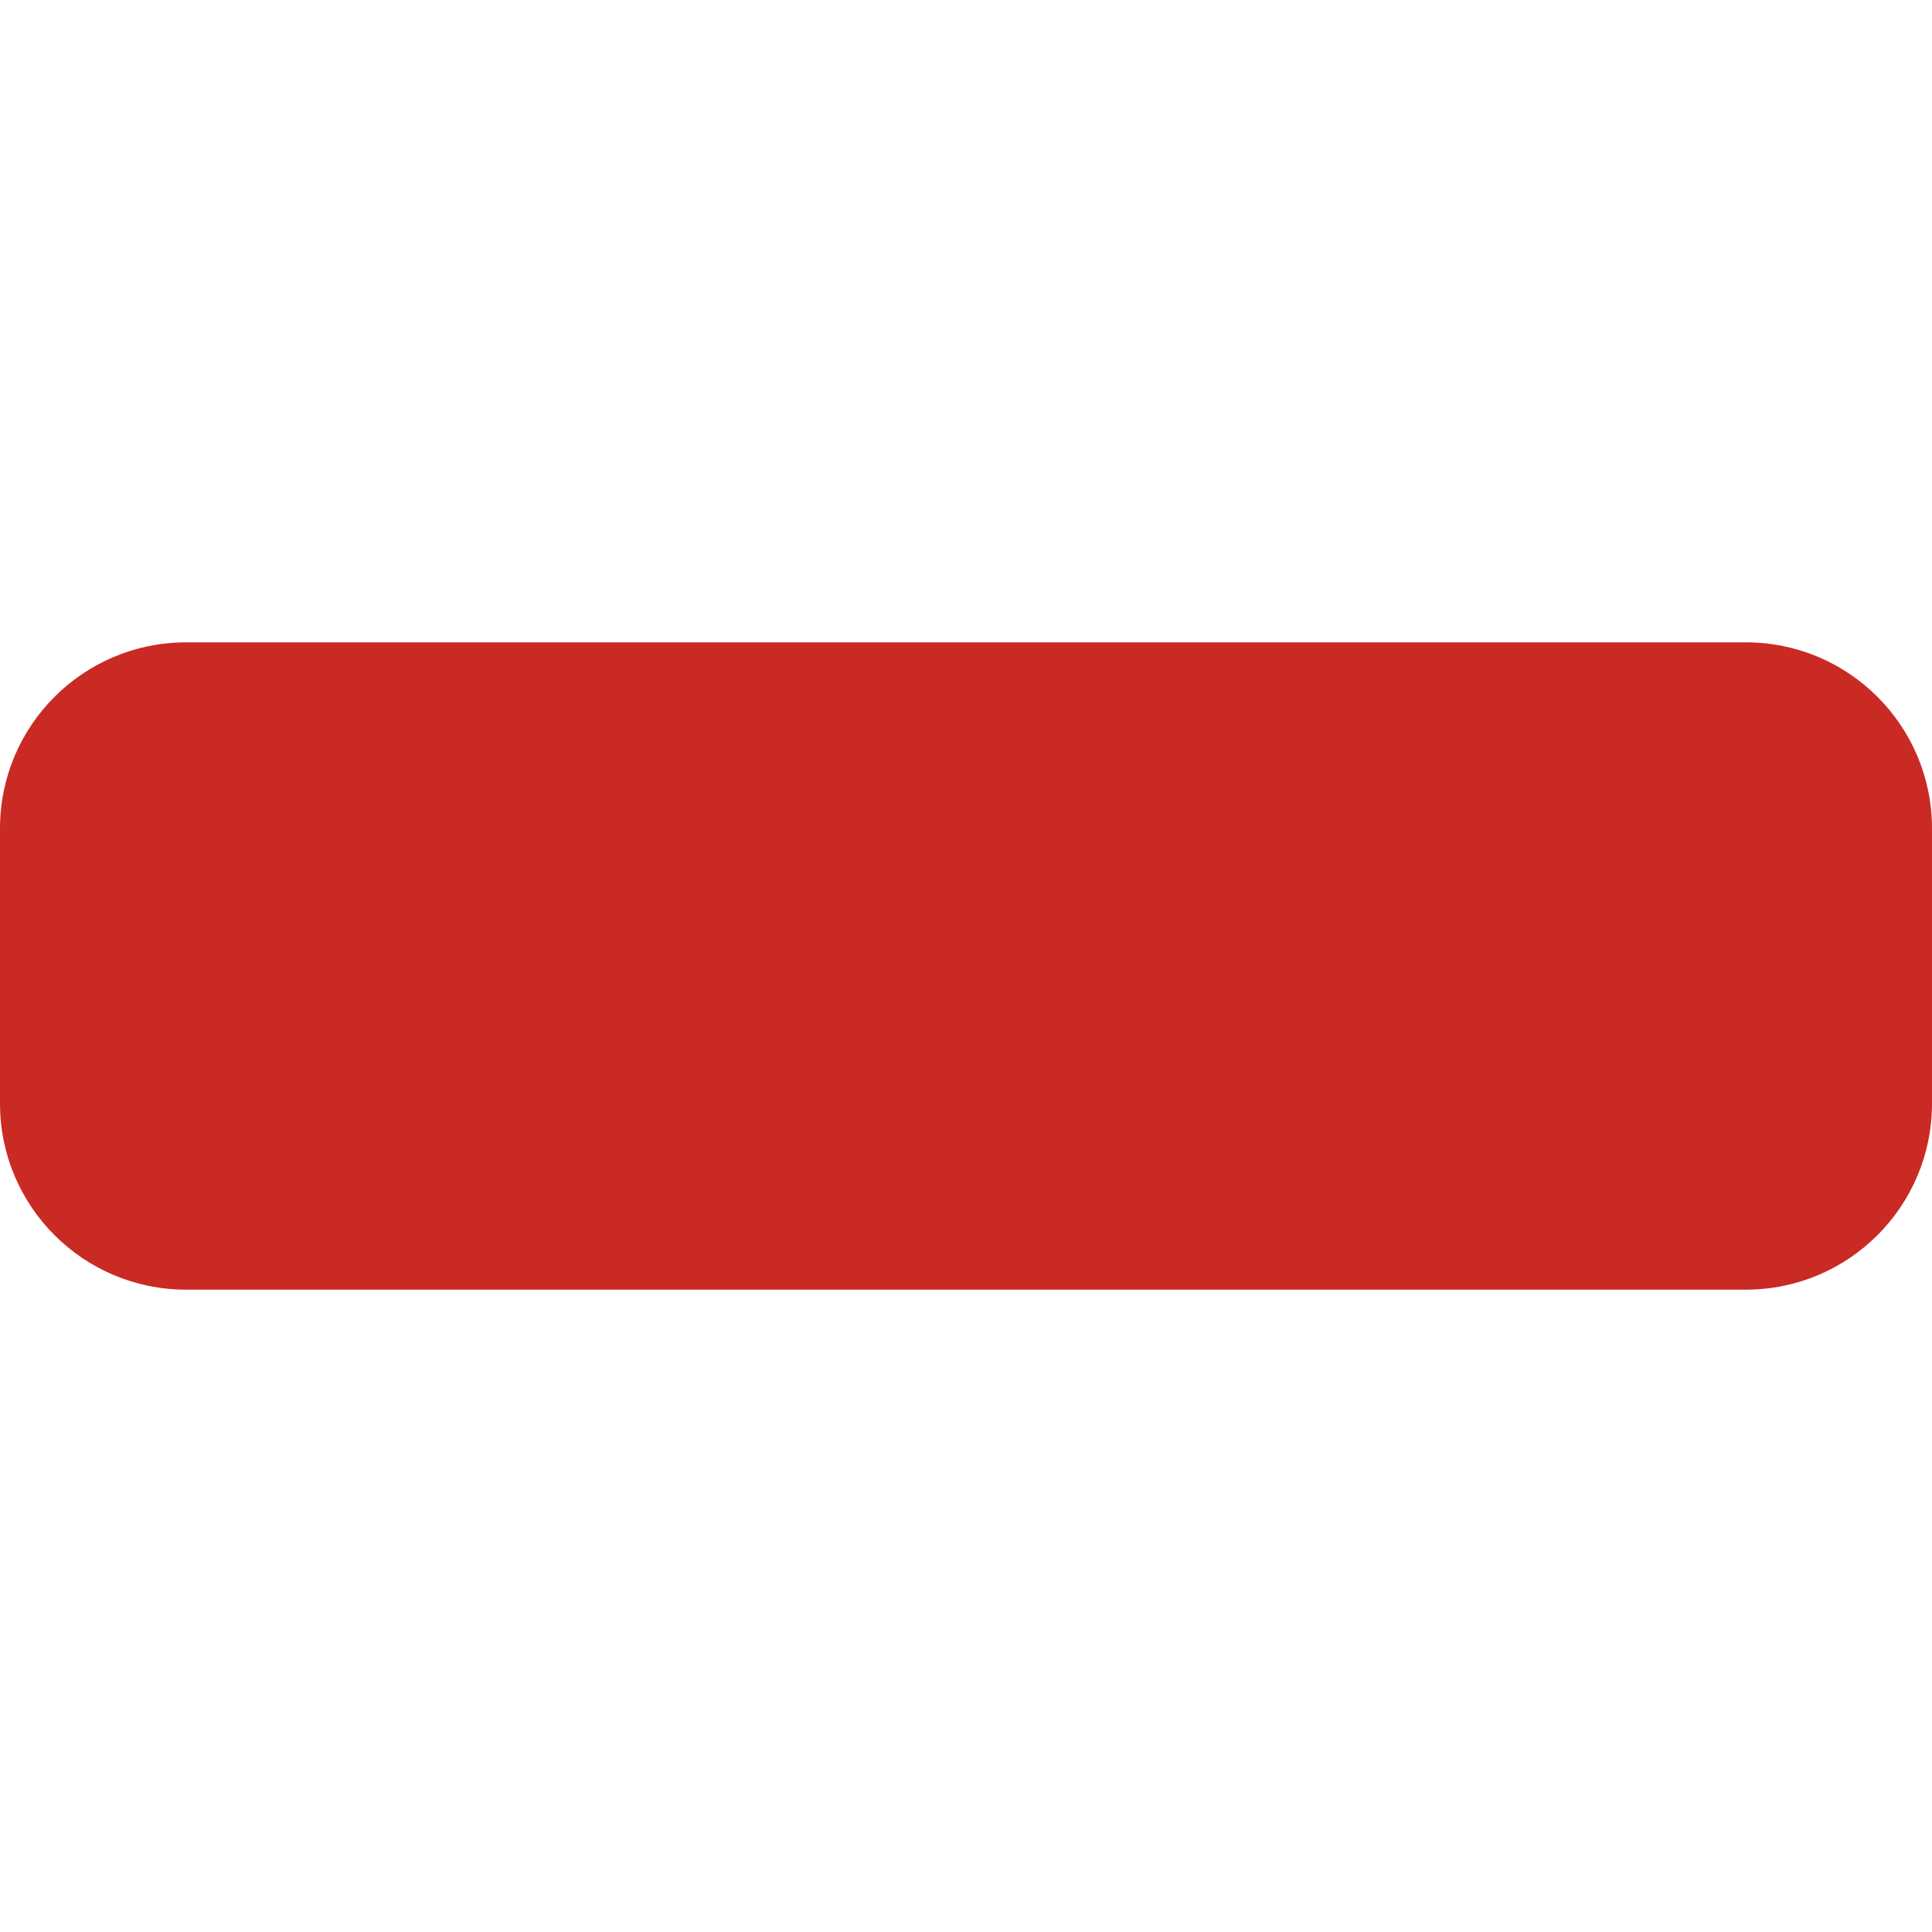
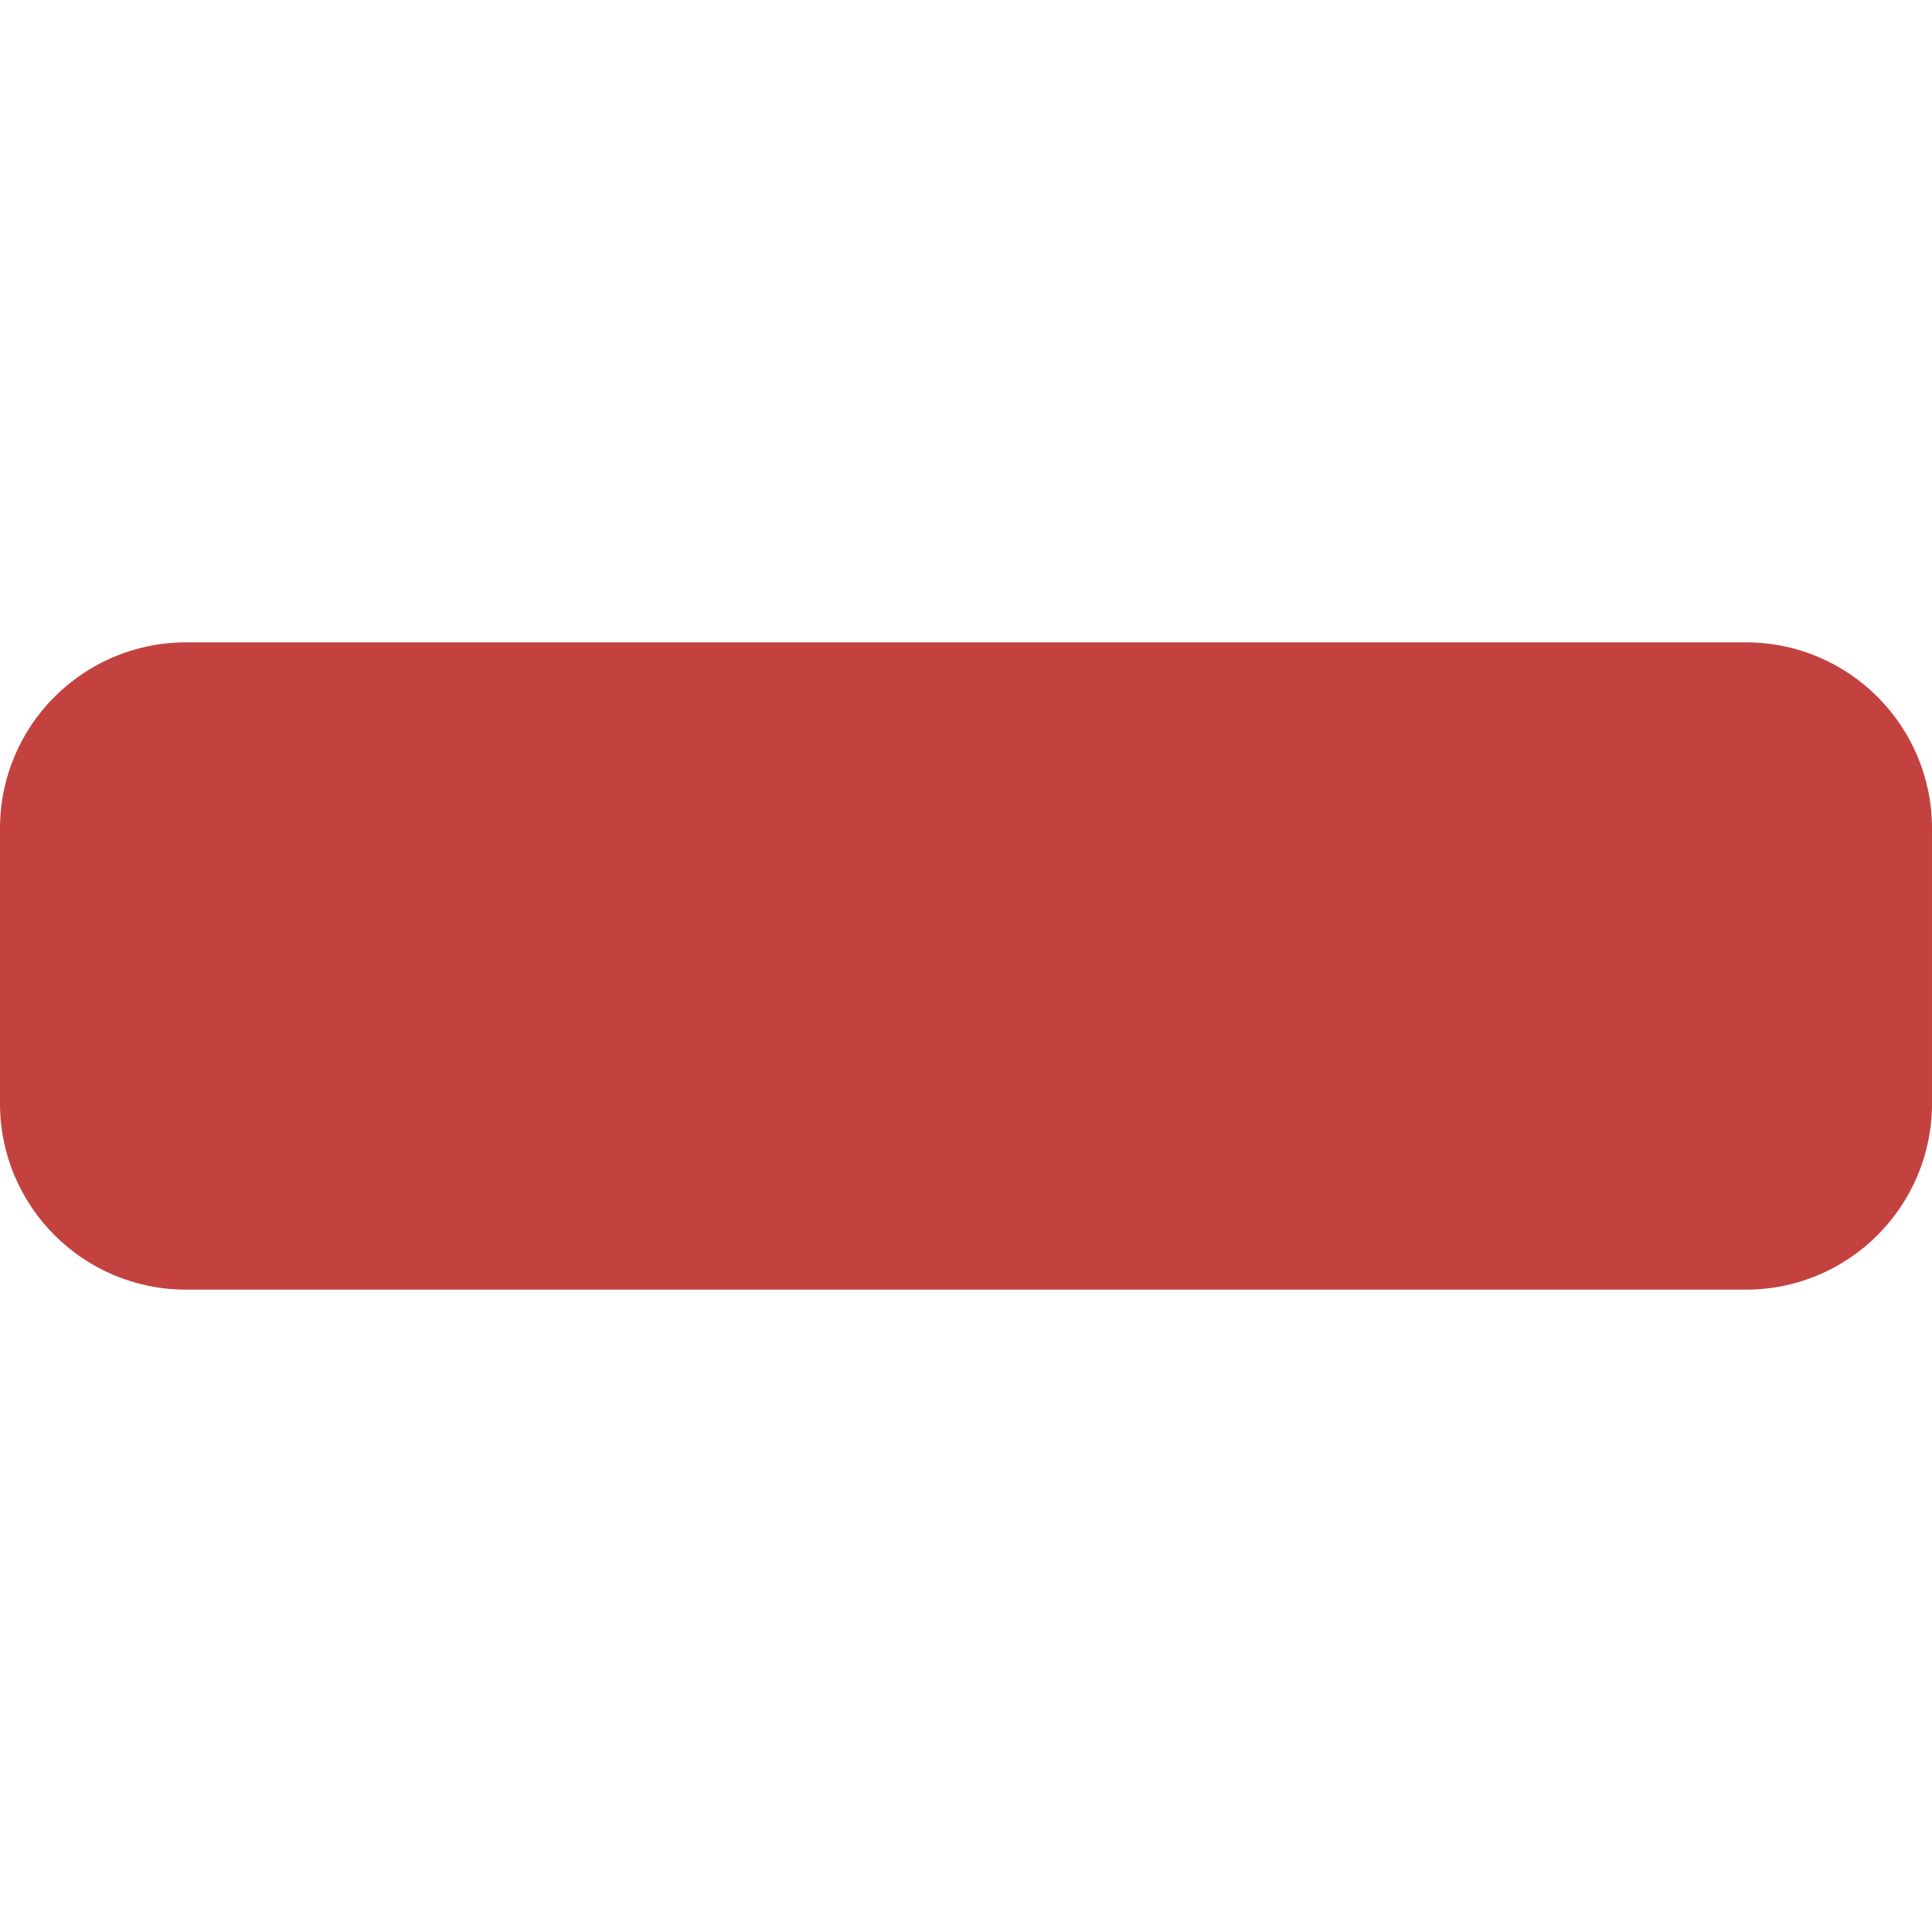
<svg xmlns="http://www.w3.org/2000/svg" version="1.1" x="0px" y="0px" viewBox="0 0 4000 4000" style="enable-background:new 0 0 4000 4000;" xml:space="preserve">
  <style type="text/css">
	.st0{display:none;}
	.st1{display:inline;fill:#E7ECED;}
- 	.st2{display:inline;fill:#ca2a24;}
- 	.st3{display:inline;fill:#758a95;}
- 	.st4{display:inline;fill:#334147;}
+ 	.st2{display:inline;fill:#c3423f;}
+ 	.st3{display:inline;fill:#424c55;}
+ 	.st4{display:inline;fill:#0fa3b1;}
	.st5{display:inline;fill:#366DB6;}
	.st6{display:inline;fill:#F6F6F6;}
	.st7{display:inline;}
- 	.st8{fill:#ca2a24;}
+ 	.st8{fill:#c3423f;}
</style>
  <g id="Main" class="st0">
    <path class="st1" d="M1772.9,2255.66l-158.15,158.14l158.15,158.14c26.96,26.97,26.96,70.55,0,97.51   c-13.46,13.45-31.11,20.2-48.76,20.2c-17.66,0-35.32-6.75-48.76-20.2l-206.9-206.9c-26.97-26.96-26.97-70.55,0-97.51l206.9-206.9   c26.9-26.97,70.62-26.97,97.52,0C1799.86,2185.11,1799.86,2228.69,1772.9,2255.66z" />
    <path class="st1" d="M2135.23,2156.84l-137.93,482.75c-8.62,30.34-36.2,50.06-66.27,50.06c-6.28,0-12.62-0.89-18.97-2.61   c-36.62-10.49-57.86-48.69-47.38-85.24l137.93-482.76c10.48-36.62,48.61-57.59,85.24-47.45   C2124.46,2082.08,2145.71,2120.28,2135.23,2156.84z" />
    <path class="st1" d="M2531.51,2462.55l-206.9,206.9c-13.44,13.45-31.1,20.2-48.75,20.2c-17.66,0-35.32-6.75-48.76-20.2   c-26.97-26.97-26.97-70.55,0-97.51l158.14-158.14l-158.14-158.14c-26.97-26.97-26.97-70.56,0-97.52c26.9-26.97,70.61-26.97,97.51,0   l206.9,206.9C2558.48,2392.01,2558.48,2435.59,2531.51,2462.55z" />
    <path class="st1" d="M3152.2,2206.89c-70.9,0-135.45-45.17-155.45-113.17c-20.9-70.97-49.1-112.62-83.86-176.42   c-34-62.41-20.76-140.14,29.52-190.41l111.93-111.93l-255.59-255.58l-111.93,111.93c-50.27,50.27-128,63.51-190.41,29.51   c-63.8-34.76-105.45-62.97-176.41-83.86c-67.93-19.93-113.11-84.48-113.11-155.38v-158.14H1793.1v158.14   c0,70.9-45.17,135.44-113.17,155.44c-70.97,20.9-112.62,49.11-176.42,83.86c-62.41,34-140.14,20.76-190.41-29.51l-111.93-111.93   l-255.59,255.58l111.93,111.93c50.28,50.28,63.52,128,29.52,190.42c-34.76,63.79-62.97,105.44-83.86,176.41   c-19.93,67.93-84.48,113.1-155.38,113.1H689.65v413.8H847.8c70.89,0,135.44,45.17,155.44,113.17   c20.9,70.97,49.1,112.62,83.86,176.41c34,62.42,20.76,140.14-29.52,190.42l-111.93,111.93l255.59,255.58l111.93-111.93   c50.27-50.27,128-63.51,190.41-29.51c63.8,34.76,105.45,62.97,176.42,83.86c67.93,19.93,113.1,84.48,113.1,155.38v158.14h413.79   v-158.14c0-70.9,45.18-135.45,113.18-155.45c70.96-20.89,112.61-49.1,176.41-83.86c62.41-34,140.14-20.75,190.41,29.52   l111.93,111.93l255.59-255.59l-111.93-111.92c-50.27-50.28-63.52-128-29.52-190.42c34.76-63.8,62.97-105.44,83.86-176.41   c19.93-67.93,84.49-113.1,155.38-113.1h158.14v-413.8H3152.2z M2000,3172.41c-418.98,0-758.62-339.64-758.62-758.61   c0-418.98,339.64-758.62,758.62-758.62c418.97,0,758.61,339.64,758.61,758.62C2758.61,2832.77,2418.97,3172.41,2000,3172.41z" />
    <path class="st2" d="M3999.99,653.61v173.98H0v2931.02C0,3891.93,108.07,4000,241.38,4000h3517.23   c133.31,0,241.38-108.07,241.39-241.39V655.17C4000,654.65,4000,654.13,3999.99,653.61z M3310.34,2620.69H3152.2   c-70.89,0-135.45,45.17-155.38,113.1c-20.89,70.97-49.1,112.61-83.86,176.41c-34,62.42-20.75,140.14,29.52,190.42l111.93,111.92   l-255.59,255.59l-111.93-111.93c-50.27-50.27-128-63.52-190.41-29.52c-63.8,34.76-105.45,62.97-176.41,83.86   c-68,20-113.18,84.55-113.18,155.45v158.14H1793.1v-158.14c0-70.9-45.17-135.45-113.1-155.38   c-70.97-20.89-112.62-49.1-176.42-83.86c-62.41-34-140.14-20.76-190.41,29.51l-111.93,111.93l-255.59-255.58l111.93-111.93   c50.28-50.28,63.52-128,29.52-190.42c-34.76-63.79-62.96-105.44-83.86-176.41c-20-68-84.55-113.17-155.44-113.17H689.65v-413.8   h158.14c70.9,0,135.45-45.17,155.38-113.1c20.89-70.97,49.1-112.62,83.86-176.41c34-62.42,20.76-140.14-29.52-190.42   l-111.93-111.93l255.59-255.58l111.93,111.93c50.27,50.27,128,63.51,190.41,29.51c63.8-34.75,105.45-62.96,176.42-83.86   c68-20,113.17-84.54,113.17-155.44v-158.14h413.79v158.14c0,70.9,45.18,135.45,113.11,155.38c70.96,20.89,112.61,49.1,176.41,83.86   c62.41,34,140.14,20.76,190.41-29.51l111.93-111.93l255.59,255.58l-111.93,111.93c-50.28,50.27-63.52,128-29.52,190.41   c34.76,63.8,62.96,105.45,83.86,176.42c20,68,84.55,113.17,155.45,113.17h158.14V2620.69z" />
    <path class="st3" d="M3758.62,0H241.38C108.07,0,0,108.07,0,241.39v586.2h3999.99v-586.2C3999.99,108.07,3891.92,0,3758.62,0z    M551.72,551.72H275.86V275.86h275.86V551.72z M1103.44,551.72H827.58V275.86h275.86V551.72z M1655.17,551.72h-275.86V275.86   h275.86V551.72z" />
    <rect x="275.86" y="275.86" class="st4" width="275.86" height="275.86" />
    <rect x="827.58" y="275.86" class="st4" width="275.86" height="275.86" />
    <rect x="1379.31" y="275.86" class="st4" width="275.86" height="275.86" />
    <path class="st5" d="M1772.9,2255.66l-158.15,158.14l158.15,158.14c26.96,26.97,26.96,70.55,0,97.51   c-13.46,13.45-31.11,20.2-48.76,20.2c-17.66,0-35.32-6.75-48.76-20.2l-206.9-206.9c-26.97-26.96-26.97-70.55,0-97.51l206.9-206.9   c26.9-26.97,70.62-26.97,97.52,0C1799.86,2185.11,1799.86,2228.69,1772.9,2255.66z" />
    <path class="st5" d="M2135.23,2156.84l-137.93,482.75c-8.62,30.34-36.2,50.06-66.27,50.06c-6.28,0-12.62-0.89-18.97-2.61   c-36.62-10.49-57.86-48.69-47.38-85.24l137.93-482.76c10.48-36.62,48.61-57.59,85.24-47.45   C2124.46,2082.08,2145.71,2120.28,2135.23,2156.84z" />
    <path class="st5" d="M2531.51,2365.04c26.97,26.97,26.97,70.55,0,97.51l-206.9,206.9c-13.44,13.45-31.1,20.2-48.75,20.2   c-17.66,0-35.32-6.75-48.76-20.2c-26.97-26.97-26.97-70.55,0-97.51l158.14-158.14l-158.14-158.14c-26.97-26.97-26.97-70.56,0-97.52   c26.9-26.97,70.61-26.97,97.51,0L2531.51,2365.04z" />
    <path class="st6" d="M3152.2,2206.89c-70.9,0-135.45-45.17-155.45-113.17c-20.9-70.97-49.1-112.62-83.86-176.42   c-34-62.41-20.76-140.14,29.52-190.41l111.93-111.93l-255.59-255.58l-111.93,111.93c-50.27,50.27-128,63.51-190.41,29.51   c-63.8-34.76-105.45-62.97-176.41-83.86c-67.93-19.93-113.11-84.48-113.11-155.38v-158.14H1793.1v158.14   c0,70.9-45.17,135.44-113.17,155.44c-70.97,20.9-112.62,49.11-176.42,83.86c-62.41,34-140.14,20.76-190.41-29.51l-111.93-111.93   l-255.59,255.58l111.93,111.93c50.28,50.28,63.52,128,29.52,190.42c-34.76,63.79-62.97,105.44-83.86,176.41   c-19.93,67.93-84.48,113.1-155.38,113.1H689.65v413.8H847.8c70.89,0,135.44,45.17,155.44,113.17   c20.9,70.97,49.1,112.62,83.86,176.41c34,62.42,20.76,140.14-29.52,190.42l-111.93,111.93l255.59,255.58l111.93-111.93   c50.27-50.27,128-63.51,190.41-29.51c63.8,34.76,105.45,62.97,176.42,83.86c67.93,19.93,113.1,84.48,113.1,155.38v158.14h413.79   v-158.14c0-70.9,45.18-135.45,113.18-155.45c70.96-20.89,112.61-49.1,176.41-83.86c62.41-34,140.14-20.75,190.41,29.52   l111.93,111.93l255.59-255.59l-111.93-111.92c-50.27-50.28-63.52-128-29.52-190.42c34.76-63.8,62.97-105.44,83.86-176.41   c19.93-67.93,84.49-113.1,155.38-113.1h158.14v-413.8H3152.2z M2000,3172.41c-418.98,0-758.62-339.64-758.62-758.61   c0-418.98,339.64-758.62,758.62-758.62c418.97,0,758.61,339.64,758.61,758.62C2758.61,2832.77,2418.97,3172.41,2000,3172.41z" />
    <path class="st3" d="M2000,1655.18c-418.98,0-758.62,339.64-758.62,758.62c0,418.97,339.64,758.61,758.62,758.61   c418.97,0,758.61-339.64,758.61-758.61C2758.61,1994.82,2418.97,1655.18,2000,1655.18z M1772.9,2571.94   c26.96,26.97,26.96,70.55,0,97.51c-13.46,13.45-31.11,20.2-48.76,20.2c-17.66,0-35.32-6.75-48.76-20.2l-206.9-206.9   c-26.97-26.96-26.97-70.55,0-97.51l206.9-206.9c26.9-26.97,70.62-26.97,97.52,0c26.96,26.97,26.96,70.55,0,97.52l-158.15,158.14   L1772.9,2571.94z M2135.23,2156.84l-137.93,482.75c-8.62,30.34-36.2,50.06-66.27,50.06c-6.28,0-12.62-0.89-18.97-2.61   c-36.62-10.49-57.86-48.69-47.38-85.24l137.93-482.76c10.48-36.62,48.61-57.59,85.24-47.45   C2124.46,2082.08,2145.71,2120.28,2135.23,2156.84z M2531.51,2462.55l-206.9,206.9c-13.44,13.45-31.1,20.2-48.75,20.2   c-17.66,0-35.32-6.75-48.76-20.2c-26.97-26.97-26.97-70.55,0-97.51l158.14-158.14l-158.14-158.14c-26.97-26.97-26.97-70.56,0-97.52   c26.9-26.97,70.61-26.97,97.51,0l206.9,206.9C2558.48,2392.01,2558.48,2435.59,2531.51,2462.55z" />
    <path class="st4" d="M1772.9,2255.66l-158.15,158.14l158.15,158.14c26.96,26.97,26.96,70.55,0,97.51   c-13.46,13.45-31.11,20.2-48.76,20.2c-17.66,0-35.32-6.75-48.76-20.2l-206.9-206.9c-26.97-26.96-26.97-70.55,0-97.51l206.9-206.9   c26.9-26.97,70.62-26.97,97.52,0C1799.86,2185.11,1799.86,2228.69,1772.9,2255.66z" />
    <path class="st4" d="M2135.23,2156.84l-137.93,482.75c-8.62,30.34-36.2,50.06-66.27,50.06c-6.28,0-12.62-0.89-18.97-2.61   c-36.62-10.49-57.86-48.69-47.38-85.24l137.93-482.76c10.48-36.62,48.61-57.59,85.24-47.45   C2124.46,2082.08,2145.71,2120.28,2135.23,2156.84z" />
    <path class="st4" d="M2531.51,2462.55l-206.9,206.9c-13.44,13.45-31.1,20.2-48.75,20.2c-17.66,0-35.32-6.75-48.76-20.2   c-26.97-26.97-26.97-70.55,0-97.51l158.14-158.14l-158.14-158.14c-26.97-26.97-26.97-70.56,0-97.52c26.9-26.97,70.61-26.97,97.51,0   l206.9,206.9C2558.48,2392.01,2558.48,2435.59,2531.51,2462.55z" />
  </g>
  <g id="Quitter" class="st0">
    <g class="st7">
      <path class="st8" d="M3887.46,1174.77c70.65-66,111.26-158.28,112.52-254.96c1.01-96.8-37.84-189.83-107.11-257.47l-480.5-469.81    c-67.26-65.75-157.9-102.08-252.19-100.95c-94.04,1.13-183.67,39.48-249.17,106.86l-904.79,927.42l-892.1-929.31    c-70.28-73.29-166.58-115.54-268.03-117.55c-101.45-2.14-199.64,36.33-272.68,106.61l-464.53,446.3    C38.97,698.92-0.25,791.45,0,888.38c0.25,96.8,39.98,189.21,110.13,255.96l973.81,926.29l-862.18,883.55    c-131.5,134.64-134.64,348.74-7.29,487.66l335.67,364.71c63.99,69.9,153.12,110.76,247.67,114.28    c94.41,3.52,186.44-30.68,255.46-95.42l945.65-884.43l922.65,877.51c68.52,65.25,159.91,100.2,254.45,97.05    c94.54-2.64,183.93-43.25,248.8-112.52l338.31-361.69c128.48-137.91,127.48-352.01-2.89-487.79l-839.8-875.5L3887.46,1174.77z" />
    </g>
  </g>
  <g id="Reduire">
    <path class="st8" d="M0,2284.82v-569.64c0-212.78,172.49-385.26,385.26-385.26h3229.47c212.78,0,385.26,172.49,385.26,385.26   v569.64c0,212.78-172.49,385.26-385.26,385.26H385.26C172.49,2670.08,0,2497.59,0,2284.82z" />
  </g>
  <g id="Agrandir" class="st0">
    <g class="st7">
      <path class="st8" d="M3300,700v2600H700V700H3300 M3614.73,0H385.27C172.49,0,0,172.49,0,385.27v3229.47    C0,3827.51,172.49,4000,385.27,4000h3229.47c212.78,0,385.27-172.49,385.27-385.27V385.27C4000,172.49,3827.51,0,3614.73,0    L3614.73,0z" />
    </g>
  </g>
</svg>
